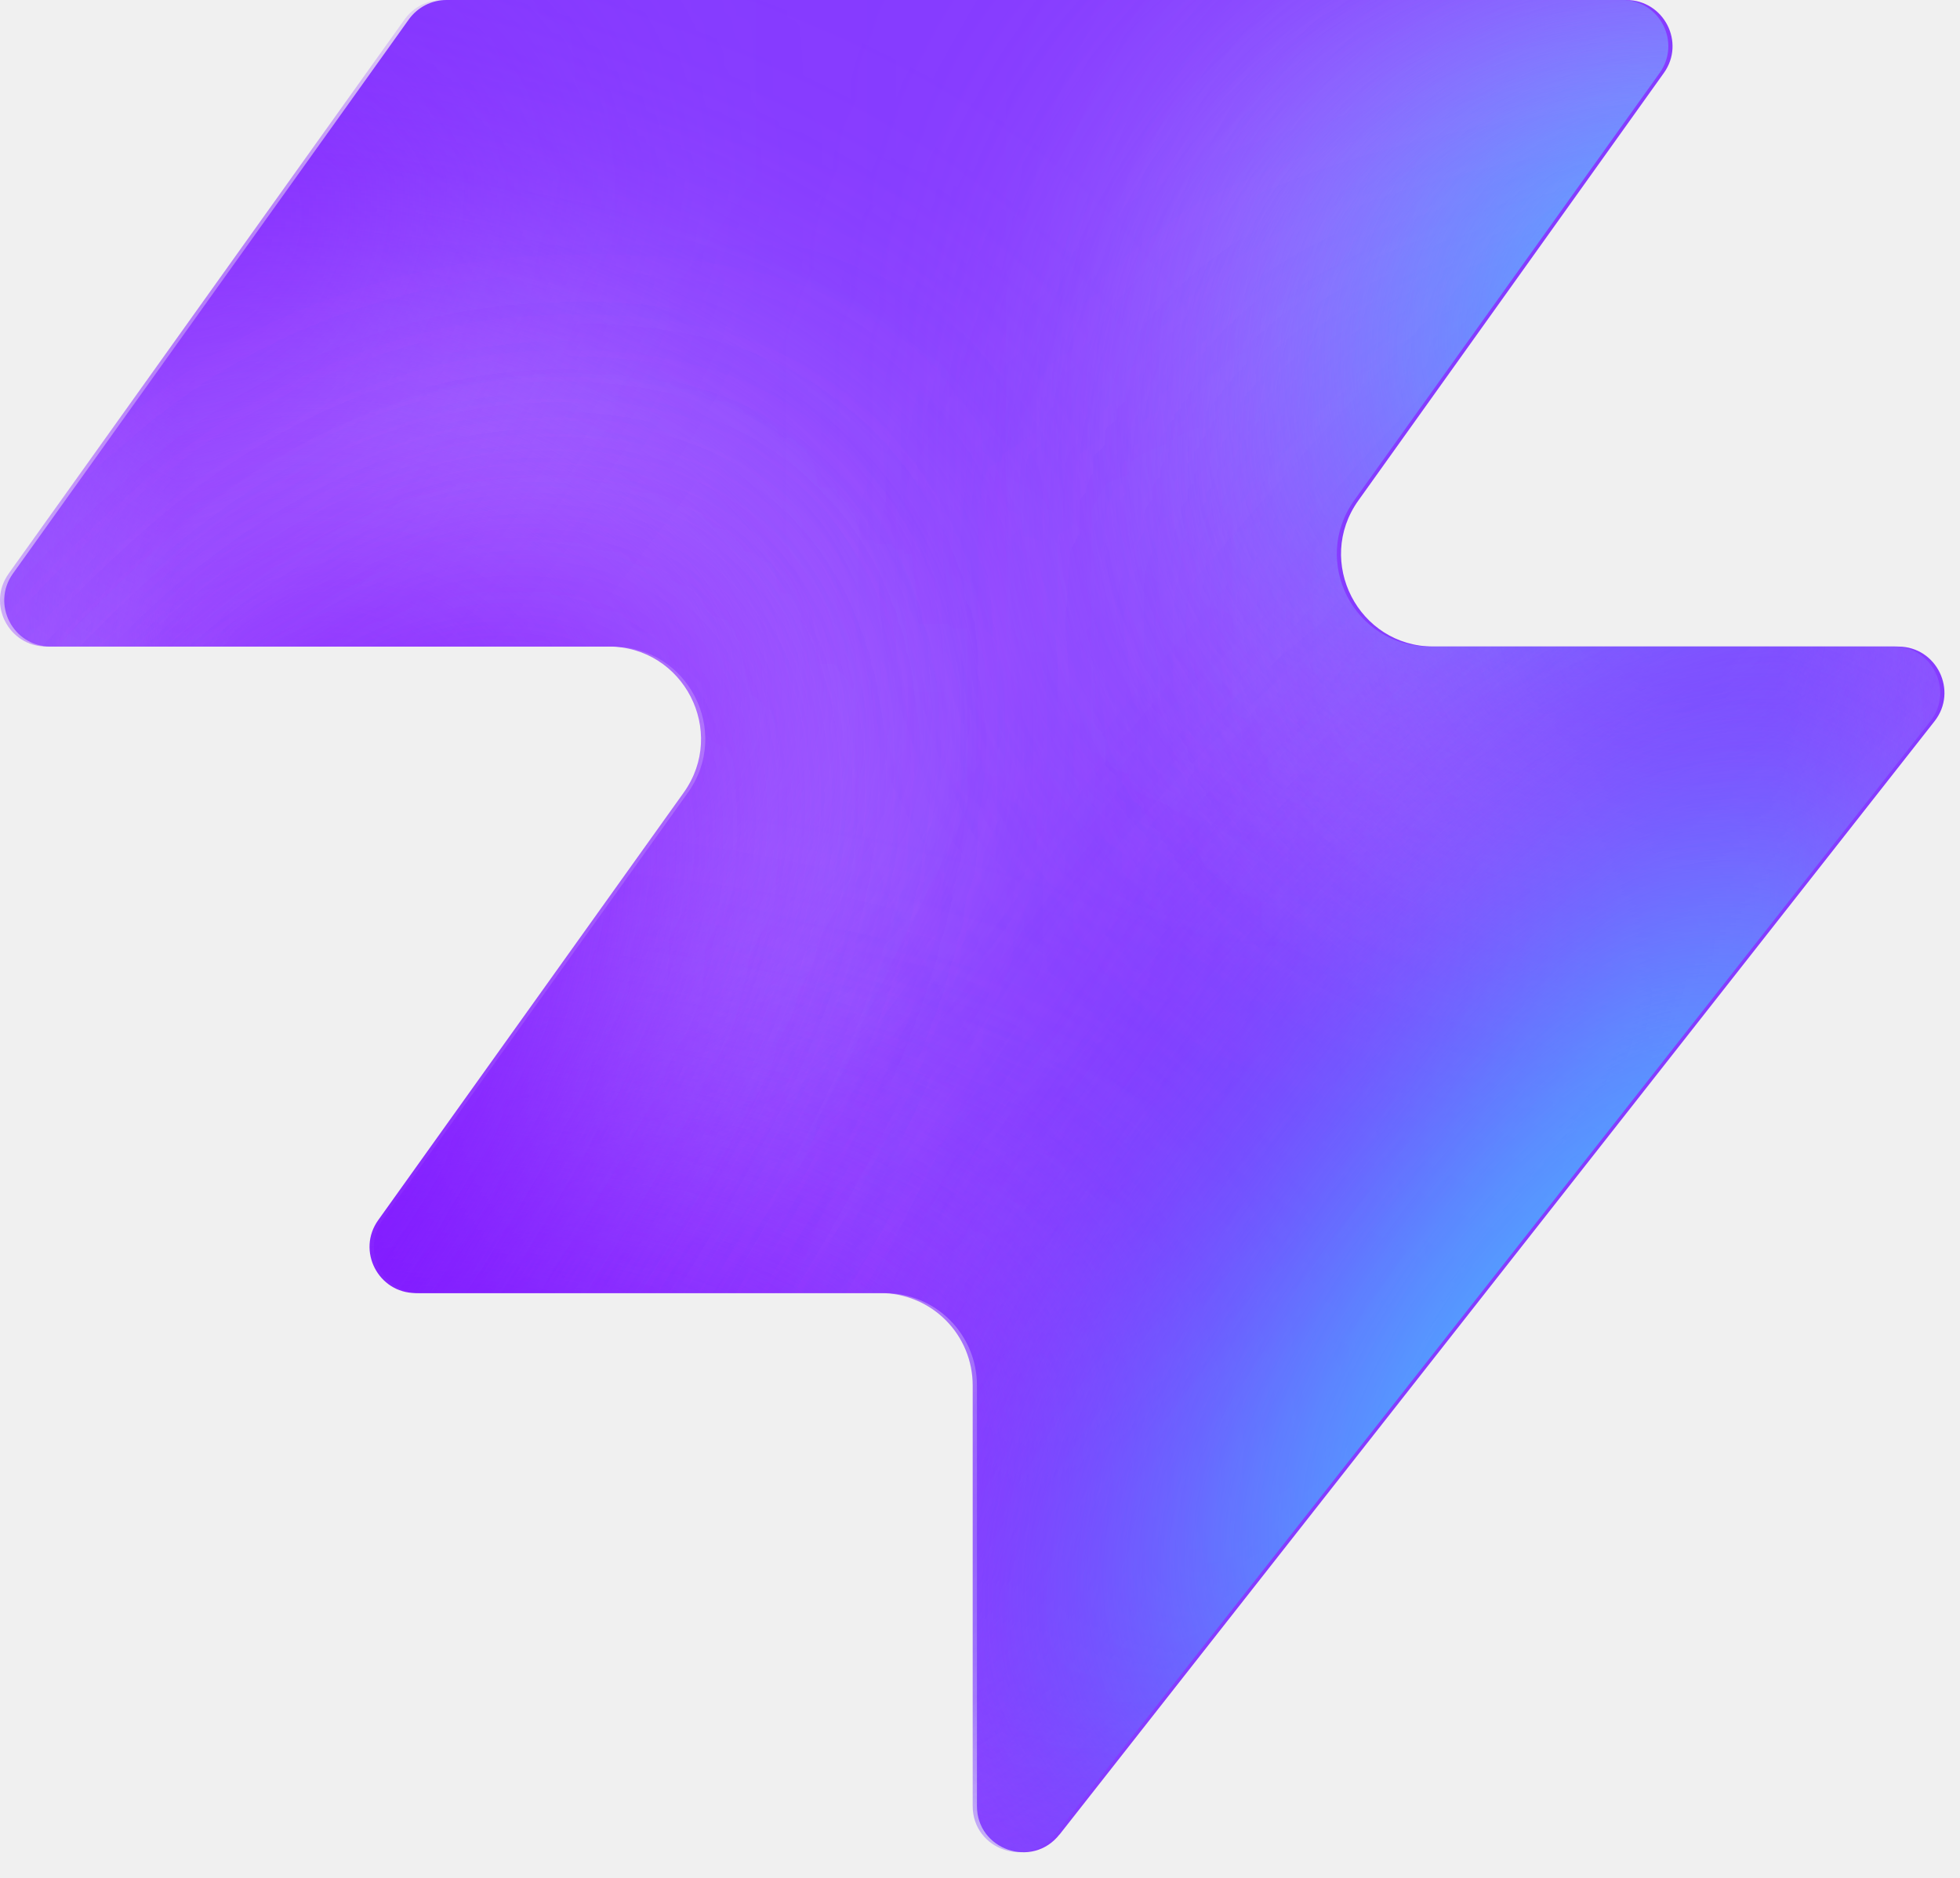
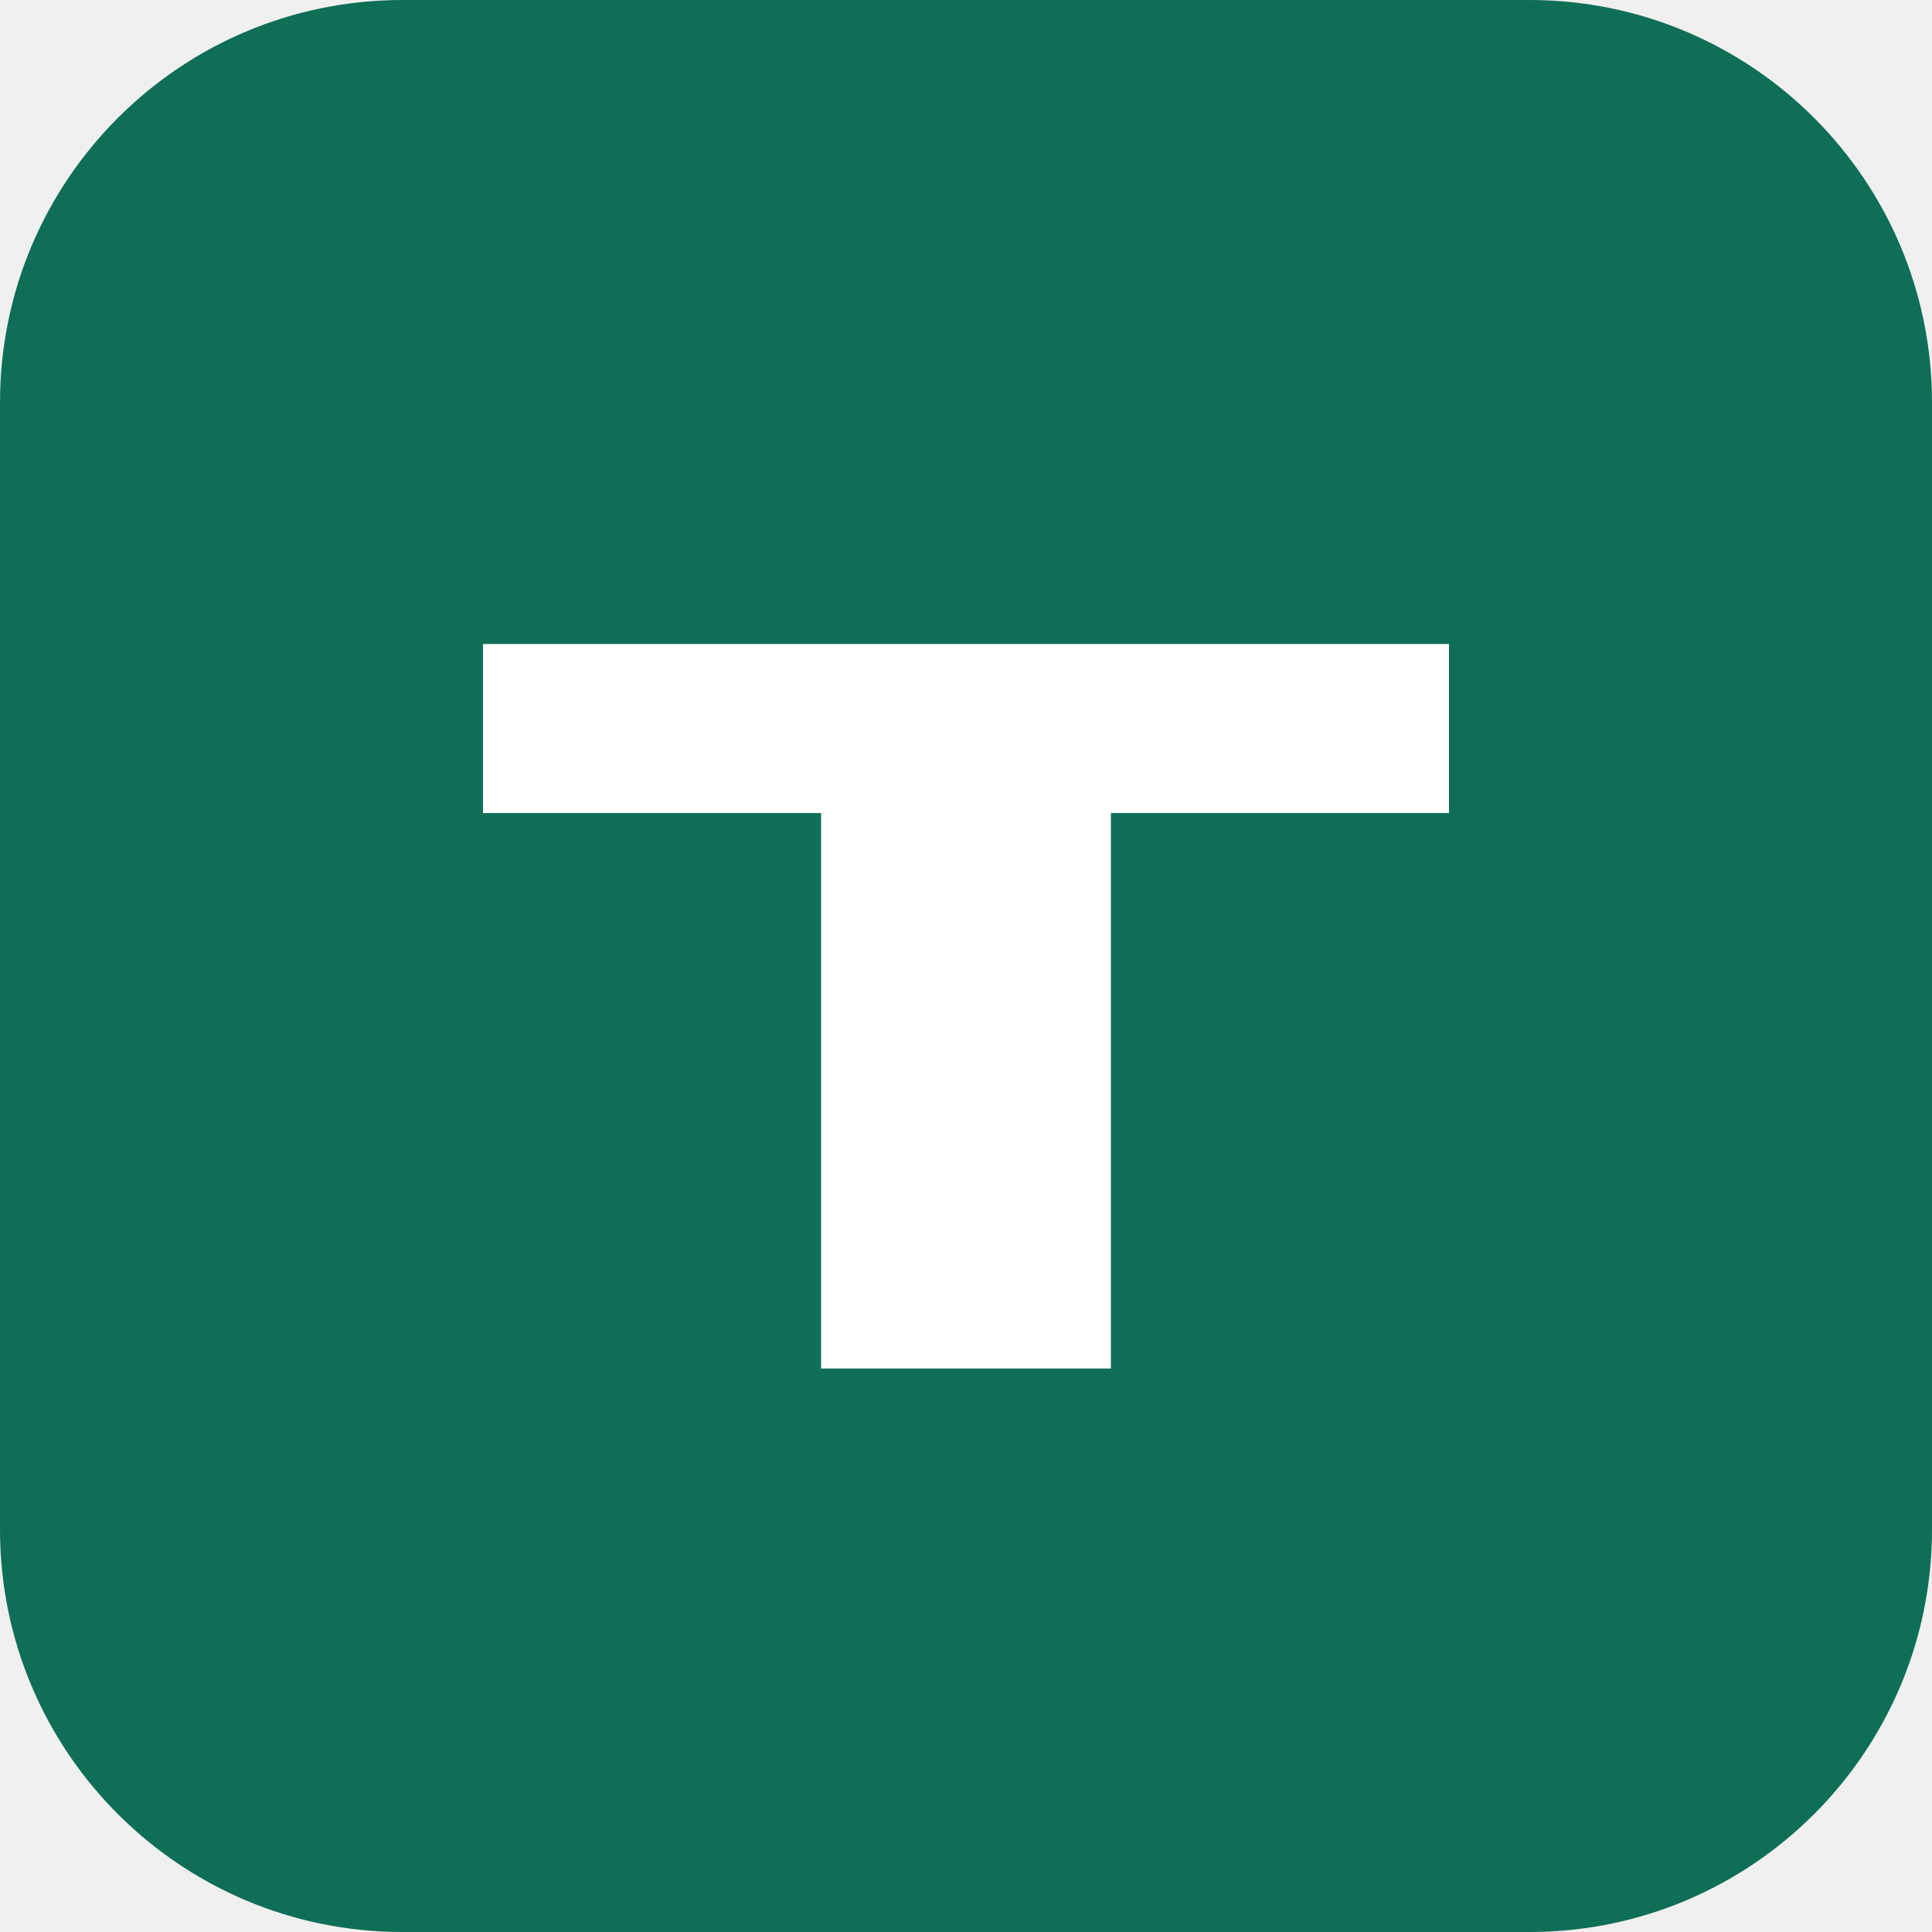
- <svg xmlns="http://www.w3.org/2000/svg" width="48" height="46" fill="none" viewBox="0 0 48 46">
-   <path fill="#863bff" d="M25.946 44.938c-.664.845-2.021.375-2.021-.698V33.937a2.26 2.26 0 0 0-2.262-2.262H10.287c-.92 0-1.456-1.04-.92-1.788l7.48-10.471c1.07-1.497 0-3.578-1.842-3.578H1.237c-.92 0-1.456-1.04-.92-1.788L10.013.474c.214-.297.556-.474.92-.474h28.894c.92 0 1.456 1.04.92 1.788l-7.48 10.471c-1.07 1.498 0 3.579 1.842 3.579h11.377c.943 0 1.473 1.088.89 1.83L25.947 44.94z" style="fill:#863bff;fill:color(display-p3 .525 .23 1);fill-opacity:1" />
-   <mask id="a" width="48" height="46" x="0" y="0" maskUnits="userSpaceOnUse" style="mask-type:alpha">
-     <path fill="#000" d="M25.842 44.938c-.664.844-2.021.375-2.021-.698V33.937a2.26 2.26 0 0 0-2.262-2.262H10.183c-.92 0-1.456-1.04-.92-1.788l7.48-10.471c1.07-1.498 0-3.579-1.842-3.579H1.133c-.92 0-1.456-1.04-.92-1.787L9.91.473c.214-.297.556-.474.92-.474h28.894c.92 0 1.456 1.04.92 1.788l-7.48 10.471c-1.07 1.498 0 3.578 1.842 3.578h11.377c.943 0 1.473 1.088.89 1.832L25.843 44.94z" style="fill:#000;fill-opacity:1" />
-   </mask>
-   <g mask="url(#a)">
-     <g filter="url(#b)">
-       <ellipse cx="5.508" cy="14.704" fill="#ede6ff" rx="5.508" ry="14.704" style="fill:#ede6ff;fill:color(display-p3 .927 .903 1);fill-opacity:1" transform="matrix(.00324 1 1 -.00324 -4.47 31.516)" />
-     </g>
-     <g filter="url(#c)">
-       <ellipse cx="10.399" cy="29.851" fill="#ede6ff" rx="10.399" ry="29.851" style="fill:#ede6ff;fill:color(display-p3 .927 .903 1);fill-opacity:1" transform="matrix(.00324 1 1 -.00324 -39.328 7.883)" />
-     </g>
-     <g filter="url(#d)">
-       <ellipse cx="5.508" cy="30.487" fill="#7e14ff" rx="5.508" ry="30.487" style="fill:#7e14ff;fill:color(display-p3 .492 .077 1);fill-opacity:1" transform="rotate(89.814 -25.913 -14.639)scale(1 -1)" />
-     </g>
-     <g filter="url(#e)">
-       <ellipse cx="5.508" cy="30.599" fill="#7e14ff" rx="5.508" ry="30.599" style="fill:#7e14ff;fill:color(display-p3 .492 .077 1);fill-opacity:1" transform="rotate(89.814 -32.644 -3.334)scale(1 -1)" />
-     </g>
-     <g filter="url(#f)">
-       <ellipse cx="5.508" cy="30.599" fill="#7e14ff" rx="5.508" ry="30.599" style="fill:#7e14ff;fill:color(display-p3 .492 .077 1);fill-opacity:1" transform="matrix(.00324 1 1 -.00324 -34.34 30.47)" />
-     </g>
-     <g filter="url(#g)">
-       <ellipse cx="14.072" cy="22.078" fill="#ede6ff" rx="14.072" ry="22.078" style="fill:#ede6ff;fill:color(display-p3 .927 .903 1);fill-opacity:1" transform="rotate(93.35 24.506 48.493)scale(-1 1)" />
-     </g>
-     <g filter="url(#h)">
-       <ellipse cx="3.47" cy="21.501" fill="#7e14ff" rx="3.47" ry="21.501" style="fill:#7e14ff;fill:color(display-p3 .492 .077 1);fill-opacity:1" transform="rotate(89.009 28.708 47.59)scale(-1 1)" />
-     </g>
-     <g filter="url(#i)">
-       <ellipse cx="3.47" cy="21.501" fill="#7e14ff" rx="3.47" ry="21.501" style="fill:#7e14ff;fill:color(display-p3 .492 .077 1);fill-opacity:1" transform="rotate(89.009 28.708 47.59)scale(-1 1)" />
-     </g>
-     <g filter="url(#j)">
-       <ellipse cx=".387" cy="8.972" fill="#7e14ff" rx="4.407" ry="29.108" style="fill:#7e14ff;fill:color(display-p3 .492 .077 1);fill-opacity:1" transform="rotate(39.51 .387 8.972)" />
-     </g>
-     <g filter="url(#k)">
-       <ellipse cx="47.523" cy="-6.092" fill="#7e14ff" rx="4.407" ry="29.108" style="fill:#7e14ff;fill:color(display-p3 .492 .077 1);fill-opacity:1" transform="rotate(37.892 47.523 -6.092)" />
-     </g>
-     <g filter="url(#l)">
-       <ellipse cx="41.412" cy="6.333" fill="#47bfff" rx="5.971" ry="9.665" style="fill:#47bfff;fill:color(display-p3 .28 .748 1);fill-opacity:1" transform="rotate(37.892 41.412 6.333)" />
-     </g>
-     <g filter="url(#m)">
-       <ellipse cx="-1.879" cy="38.332" fill="#7e14ff" rx="4.407" ry="29.108" style="fill:#7e14ff;fill:color(display-p3 .492 .077 1);fill-opacity:1" transform="rotate(37.892 -1.88 38.332)" />
-     </g>
-     <g filter="url(#n)">
-       <ellipse cx="-1.879" cy="38.332" fill="#7e14ff" rx="4.407" ry="29.108" style="fill:#7e14ff;fill:color(display-p3 .492 .077 1);fill-opacity:1" transform="rotate(37.892 -1.88 38.332)" />
-     </g>
-     <g filter="url(#o)">
-       <ellipse cx="35.651" cy="29.907" fill="#7e14ff" rx="4.407" ry="29.108" style="fill:#7e14ff;fill:color(display-p3 .492 .077 1);fill-opacity:1" transform="rotate(37.892 35.651 29.907)" />
-     </g>
-     <g filter="url(#p)">
-       <ellipse cx="38.418" cy="32.4" fill="#47bfff" rx="5.971" ry="15.297" style="fill:#47bfff;fill:color(display-p3 .28 .748 1);fill-opacity:1" transform="rotate(37.892 38.418 32.4)" />
-     </g>
-   </g>
-   <defs>
-     <filter id="b" width="60.045" height="41.654" x="-19.77" y="16.149" color-interpolation-filters="sRGB" filterUnits="userSpaceOnUse">
-       <feFlood flood-opacity="0" result="BackgroundImageFix" />
-       <feBlend in="SourceGraphic" in2="BackgroundImageFix" result="shape" />
-       <feGaussianBlur result="effect1_foregroundBlur_2002_17158" stdDeviation="7.659" />
-     </filter>
-     <filter id="c" width="90.34" height="51.437" x="-54.613" y="-7.533" color-interpolation-filters="sRGB" filterUnits="userSpaceOnUse">
-       <feFlood flood-opacity="0" result="BackgroundImageFix" />
-       <feBlend in="SourceGraphic" in2="BackgroundImageFix" result="shape" />
-       <feGaussianBlur result="effect1_foregroundBlur_2002_17158" stdDeviation="7.659" />
-     </filter>
-     <filter id="d" width="79.355" height="29.4" x="-49.64" y="2.03" color-interpolation-filters="sRGB" filterUnits="userSpaceOnUse">
-       <feFlood flood-opacity="0" result="BackgroundImageFix" />
-       <feBlend in="SourceGraphic" in2="BackgroundImageFix" result="shape" />
-       <feGaussianBlur result="effect1_foregroundBlur_2002_17158" stdDeviation="4.596" />
-     </filter>
-     <filter id="e" width="79.579" height="29.4" x="-45.045" y="20.029" color-interpolation-filters="sRGB" filterUnits="userSpaceOnUse">
-       <feFlood flood-opacity="0" result="BackgroundImageFix" />
-       <feBlend in="SourceGraphic" in2="BackgroundImageFix" result="shape" />
-       <feGaussianBlur result="effect1_foregroundBlur_2002_17158" stdDeviation="4.596" />
-     </filter>
-     <filter id="f" width="79.579" height="29.4" x="-43.513" y="21.178" color-interpolation-filters="sRGB" filterUnits="userSpaceOnUse">
-       <feFlood flood-opacity="0" result="BackgroundImageFix" />
-       <feBlend in="SourceGraphic" in2="BackgroundImageFix" result="shape" />
-       <feGaussianBlur result="effect1_foregroundBlur_2002_17158" stdDeviation="4.596" />
-     </filter>
-     <filter id="g" width="74.749" height="58.852" x="15.756" y="-17.901" color-interpolation-filters="sRGB" filterUnits="userSpaceOnUse">
-       <feFlood flood-opacity="0" result="BackgroundImageFix" />
-       <feBlend in="SourceGraphic" in2="BackgroundImageFix" result="shape" />
-       <feGaussianBlur result="effect1_foregroundBlur_2002_17158" stdDeviation="7.659" />
-     </filter>
-     <filter id="h" width="61.377" height="25.362" x="23.548" y="2.284" color-interpolation-filters="sRGB" filterUnits="userSpaceOnUse">
-       <feFlood flood-opacity="0" result="BackgroundImageFix" />
-       <feBlend in="SourceGraphic" in2="BackgroundImageFix" result="shape" />
-       <feGaussianBlur result="effect1_foregroundBlur_2002_17158" stdDeviation="4.596" />
-     </filter>
-     <filter id="i" width="61.377" height="25.362" x="23.548" y="2.284" color-interpolation-filters="sRGB" filterUnits="userSpaceOnUse">
-       <feFlood flood-opacity="0" result="BackgroundImageFix" />
-       <feBlend in="SourceGraphic" in2="BackgroundImageFix" result="shape" />
-       <feGaussianBlur result="effect1_foregroundBlur_2002_17158" stdDeviation="4.596" />
-     </filter>
-     <filter id="j" width="56.045" height="63.649" x="-27.636" y="-22.853" color-interpolation-filters="sRGB" filterUnits="userSpaceOnUse">
-       <feFlood flood-opacity="0" result="BackgroundImageFix" />
-       <feBlend in="SourceGraphic" in2="BackgroundImageFix" result="shape" />
-       <feGaussianBlur result="effect1_foregroundBlur_2002_17158" stdDeviation="4.596" />
-     </filter>
-     <filter id="k" width="54.814" height="64.646" x="20.116" y="-38.415" color-interpolation-filters="sRGB" filterUnits="userSpaceOnUse">
-       <feFlood flood-opacity="0" result="BackgroundImageFix" />
-       <feBlend in="SourceGraphic" in2="BackgroundImageFix" result="shape" />
-       <feGaussianBlur result="effect1_foregroundBlur_2002_17158" stdDeviation="4.596" />
-     </filter>
-     <filter id="l" width="33.541" height="35.313" x="24.641" y="-11.323" color-interpolation-filters="sRGB" filterUnits="userSpaceOnUse">
-       <feFlood flood-opacity="0" result="BackgroundImageFix" />
-       <feBlend in="SourceGraphic" in2="BackgroundImageFix" result="shape" />
-       <feGaussianBlur result="effect1_foregroundBlur_2002_17158" stdDeviation="4.596" />
-     </filter>
-     <filter id="m" width="54.814" height="64.646" x="-29.286" y="6.009" color-interpolation-filters="sRGB" filterUnits="userSpaceOnUse">
-       <feFlood flood-opacity="0" result="BackgroundImageFix" />
-       <feBlend in="SourceGraphic" in2="BackgroundImageFix" result="shape" />
-       <feGaussianBlur result="effect1_foregroundBlur_2002_17158" stdDeviation="4.596" />
-     </filter>
-     <filter id="n" width="54.814" height="64.646" x="-29.286" y="6.009" color-interpolation-filters="sRGB" filterUnits="userSpaceOnUse">
-       <feFlood flood-opacity="0" result="BackgroundImageFix" />
-       <feBlend in="SourceGraphic" in2="BackgroundImageFix" result="shape" />
-       <feGaussianBlur result="effect1_foregroundBlur_2002_17158" stdDeviation="4.596" />
-     </filter>
-     <filter id="o" width="54.814" height="64.646" x="8.244" y="-2.416" color-interpolation-filters="sRGB" filterUnits="userSpaceOnUse">
-       <feFlood flood-opacity="0" result="BackgroundImageFix" />
-       <feBlend in="SourceGraphic" in2="BackgroundImageFix" result="shape" />
-       <feGaussianBlur result="effect1_foregroundBlur_2002_17158" stdDeviation="4.596" />
-     </filter>
-     <filter id="p" width="39.409" height="43.623" x="18.713" y="10.588" color-interpolation-filters="sRGB" filterUnits="userSpaceOnUse">
-       <feFlood flood-opacity="0" result="BackgroundImageFix" />
-       <feBlend in="SourceGraphic" in2="BackgroundImageFix" result="shape" />
-       <feGaussianBlur result="effect1_foregroundBlur_2002_17158" stdDeviation="4.596" />
-     </filter>
-   </defs>
+ <svg xmlns="http://www.w3.org/2000/svg" viewBox="0 0 48 48" fill="none">
+   <rect width="48" height="48" rx="10" fill="#0F6E56" />
+   <path d="M12 16h24v4.2H27.6V34h-7.2V20.2H12V16z" fill="#ffffff" />
</svg>
